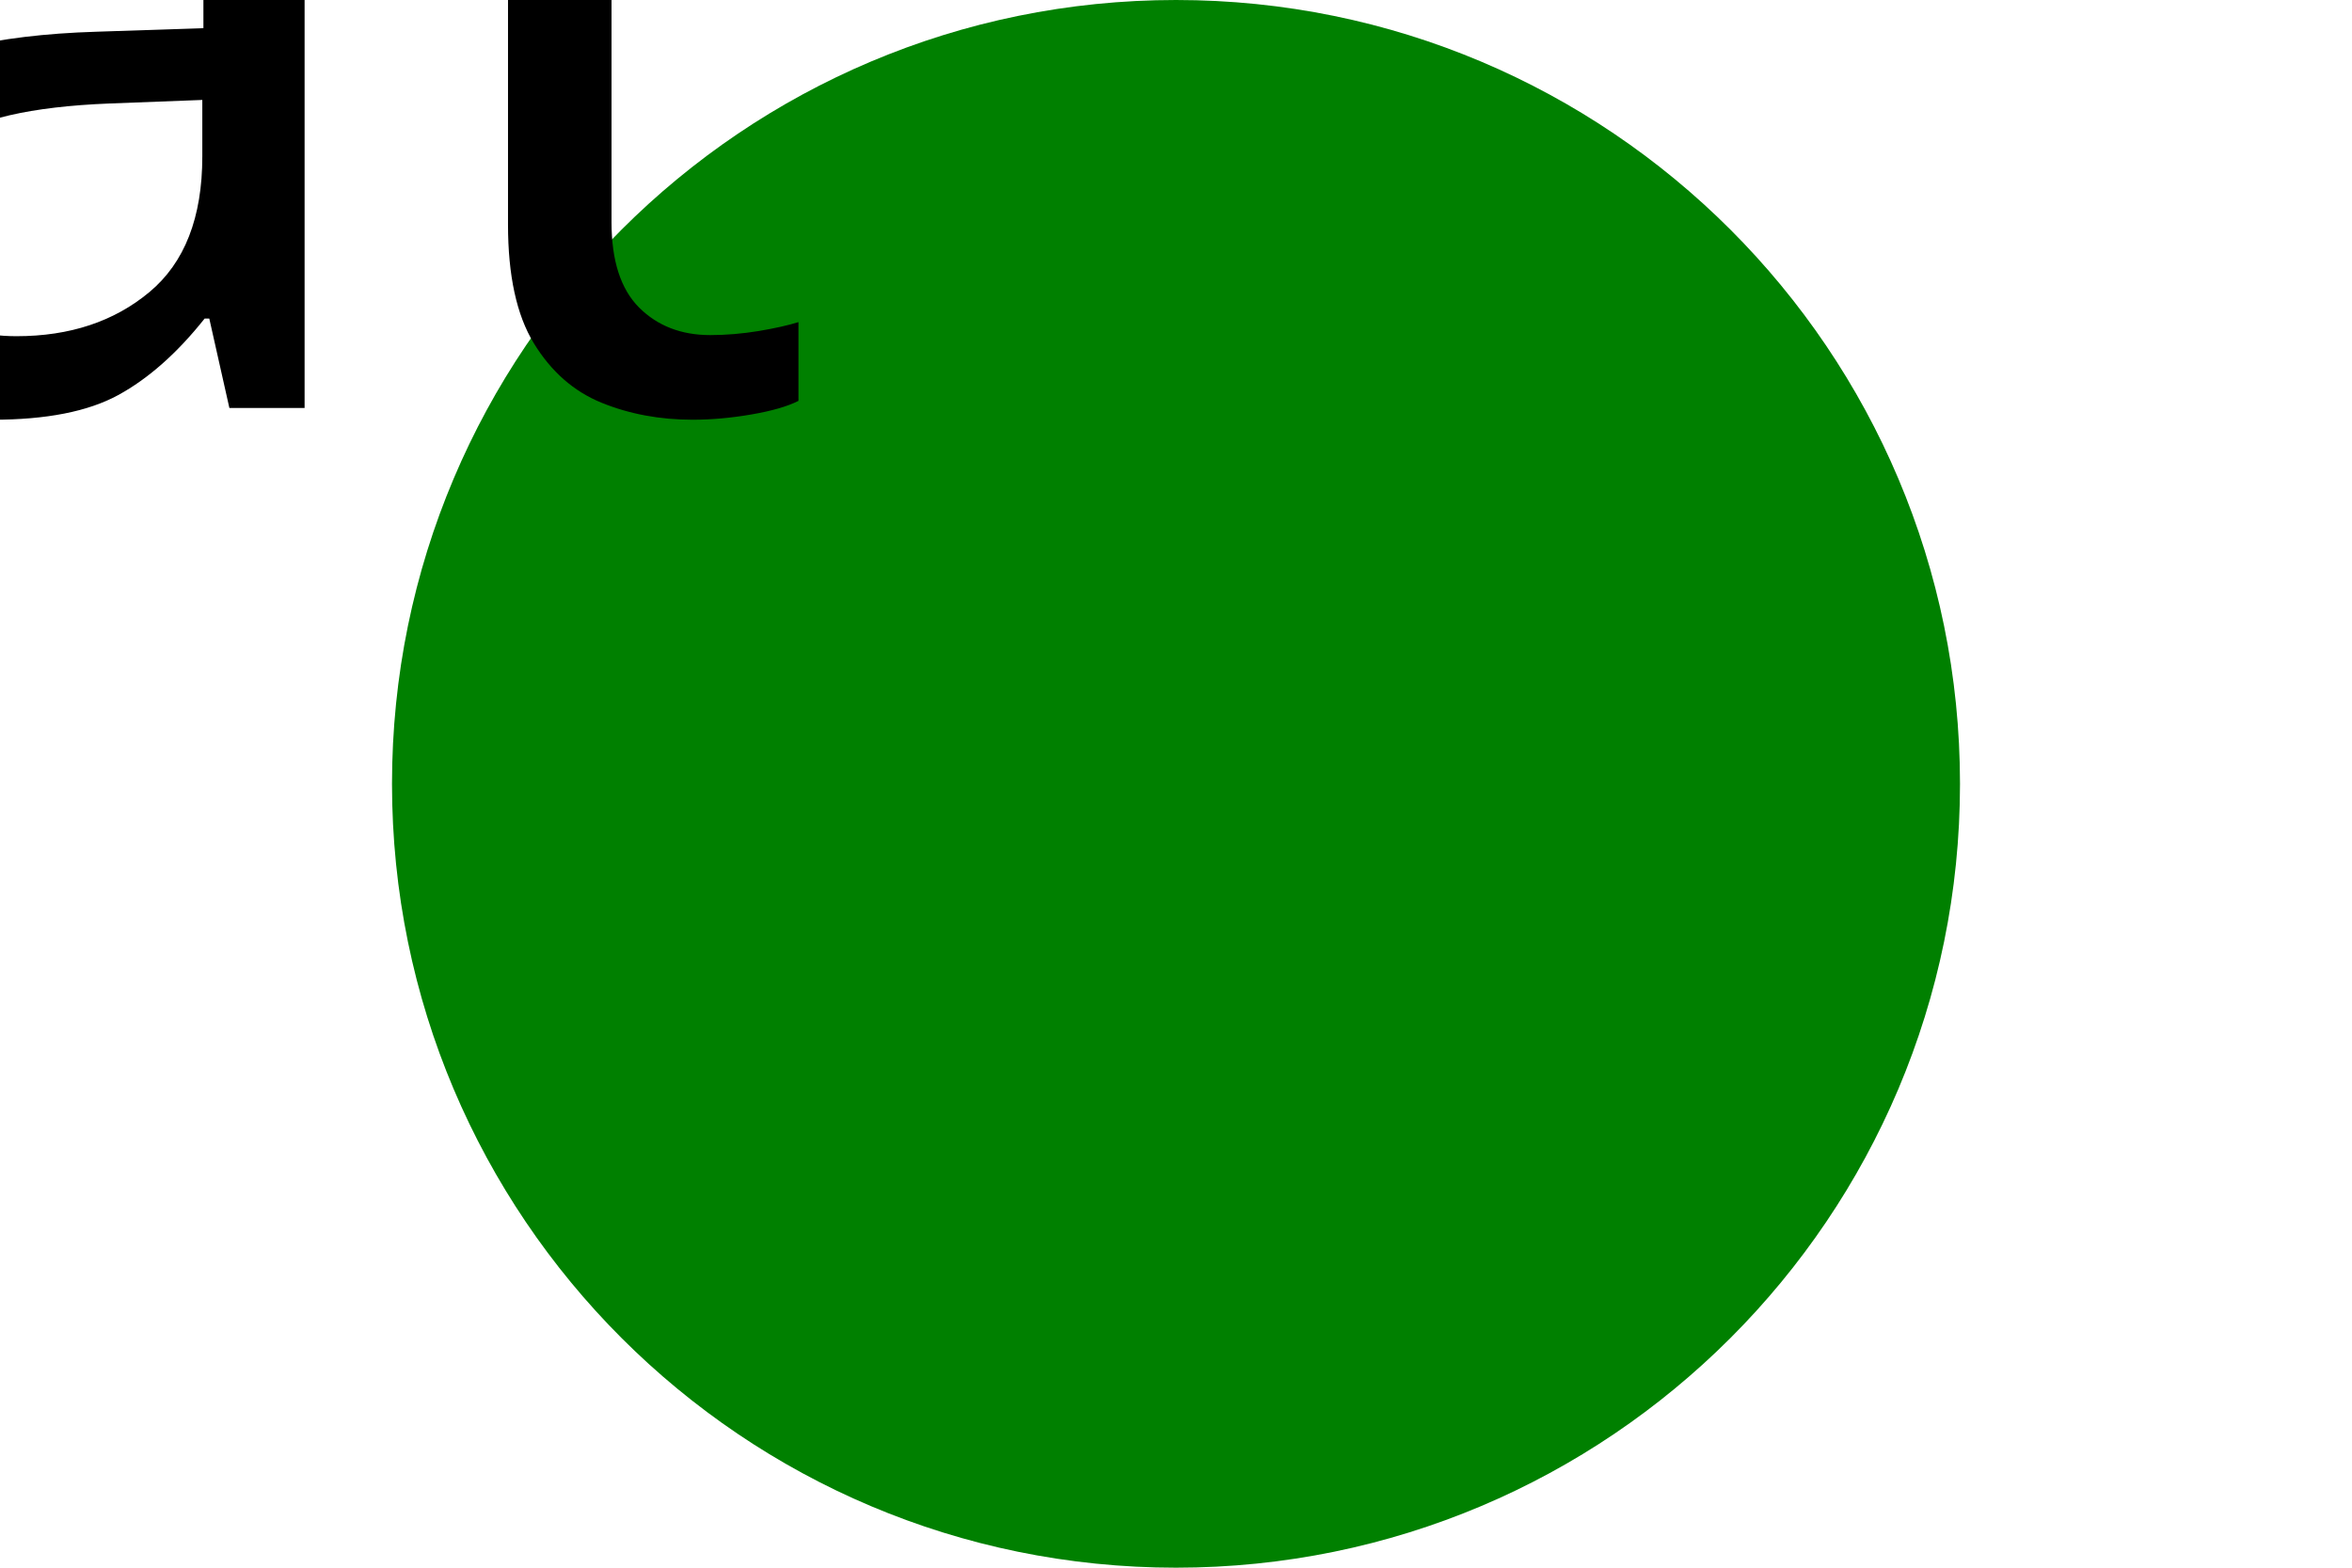
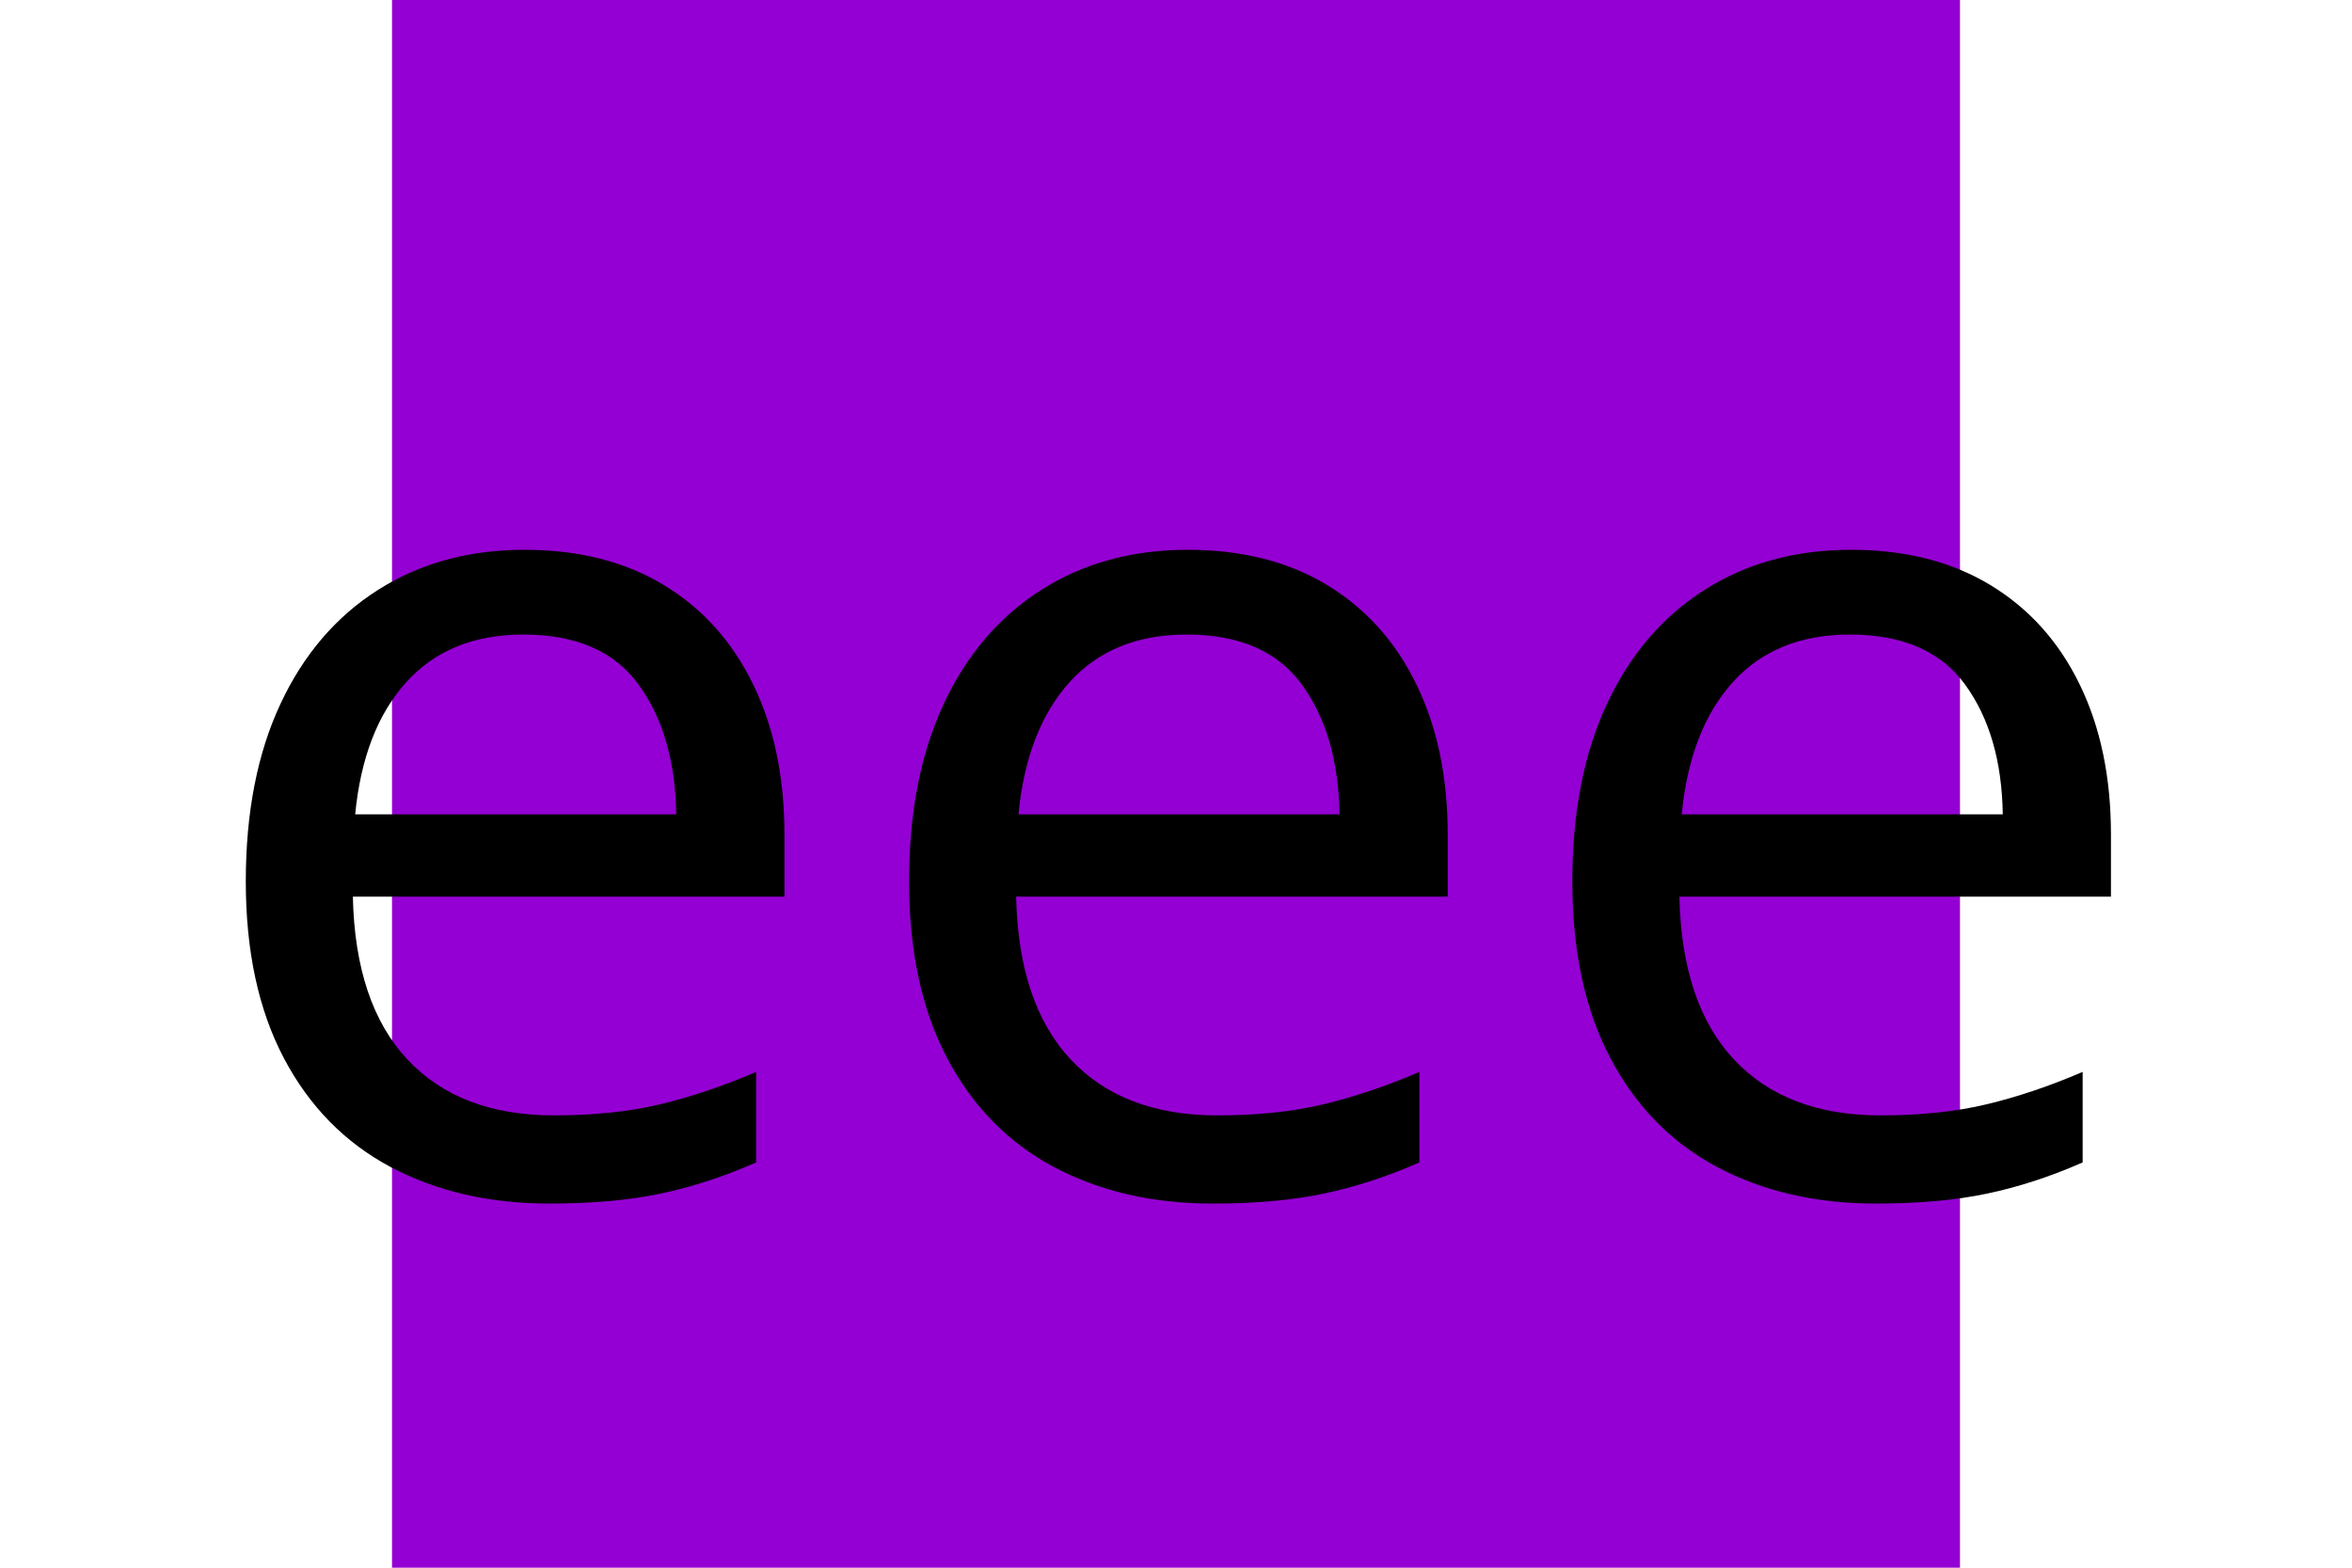
<svg xmlns="http://www.w3.org/2000/svg" width="300" height="200" version="1.1">
-   <circle cx="150" cy="100" r="100" fill="green" />
+   <rect x="50" width="200" height="200" fill="darkviolet" />
  <style>
      text {
        font: 150px sans-serif;
        fill: black;
      }
    </style>
-   <text dominant-baseline="middle" text-anchor="middle">cat</text>
+   <text x="150" y="100" dominant-baseline="middle" text-anchor="middle">eee</text>
</svg>
